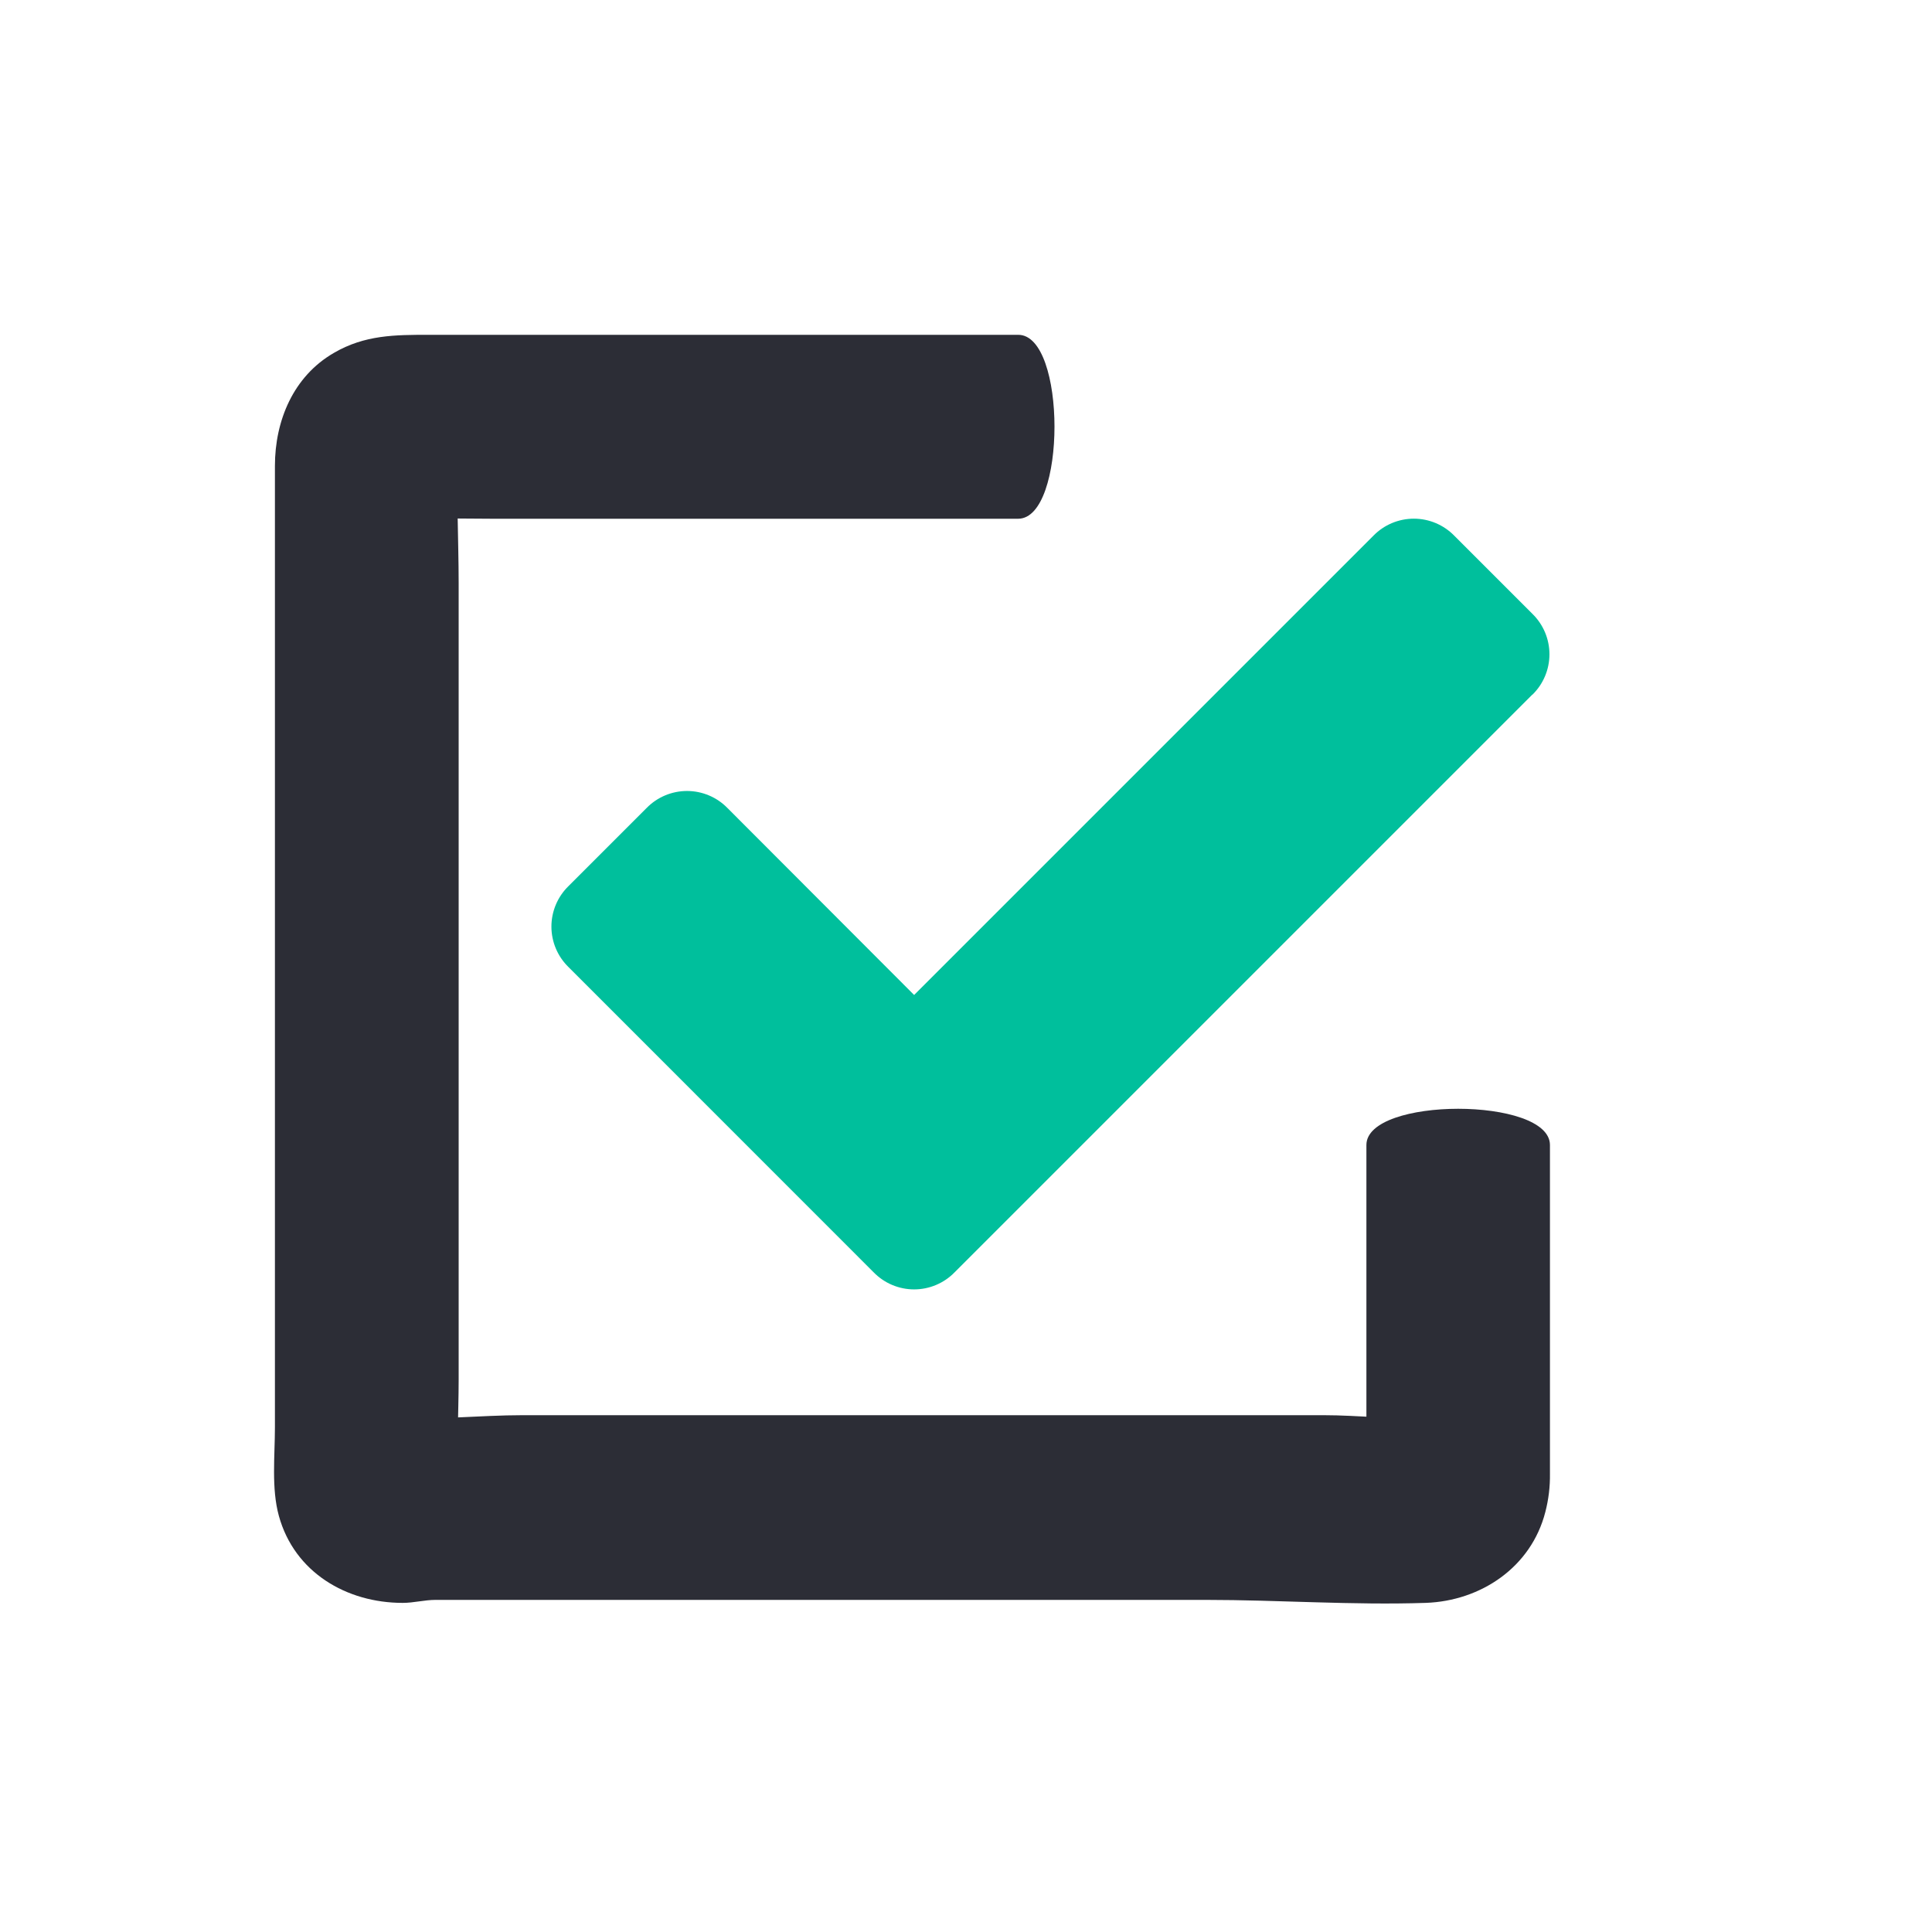
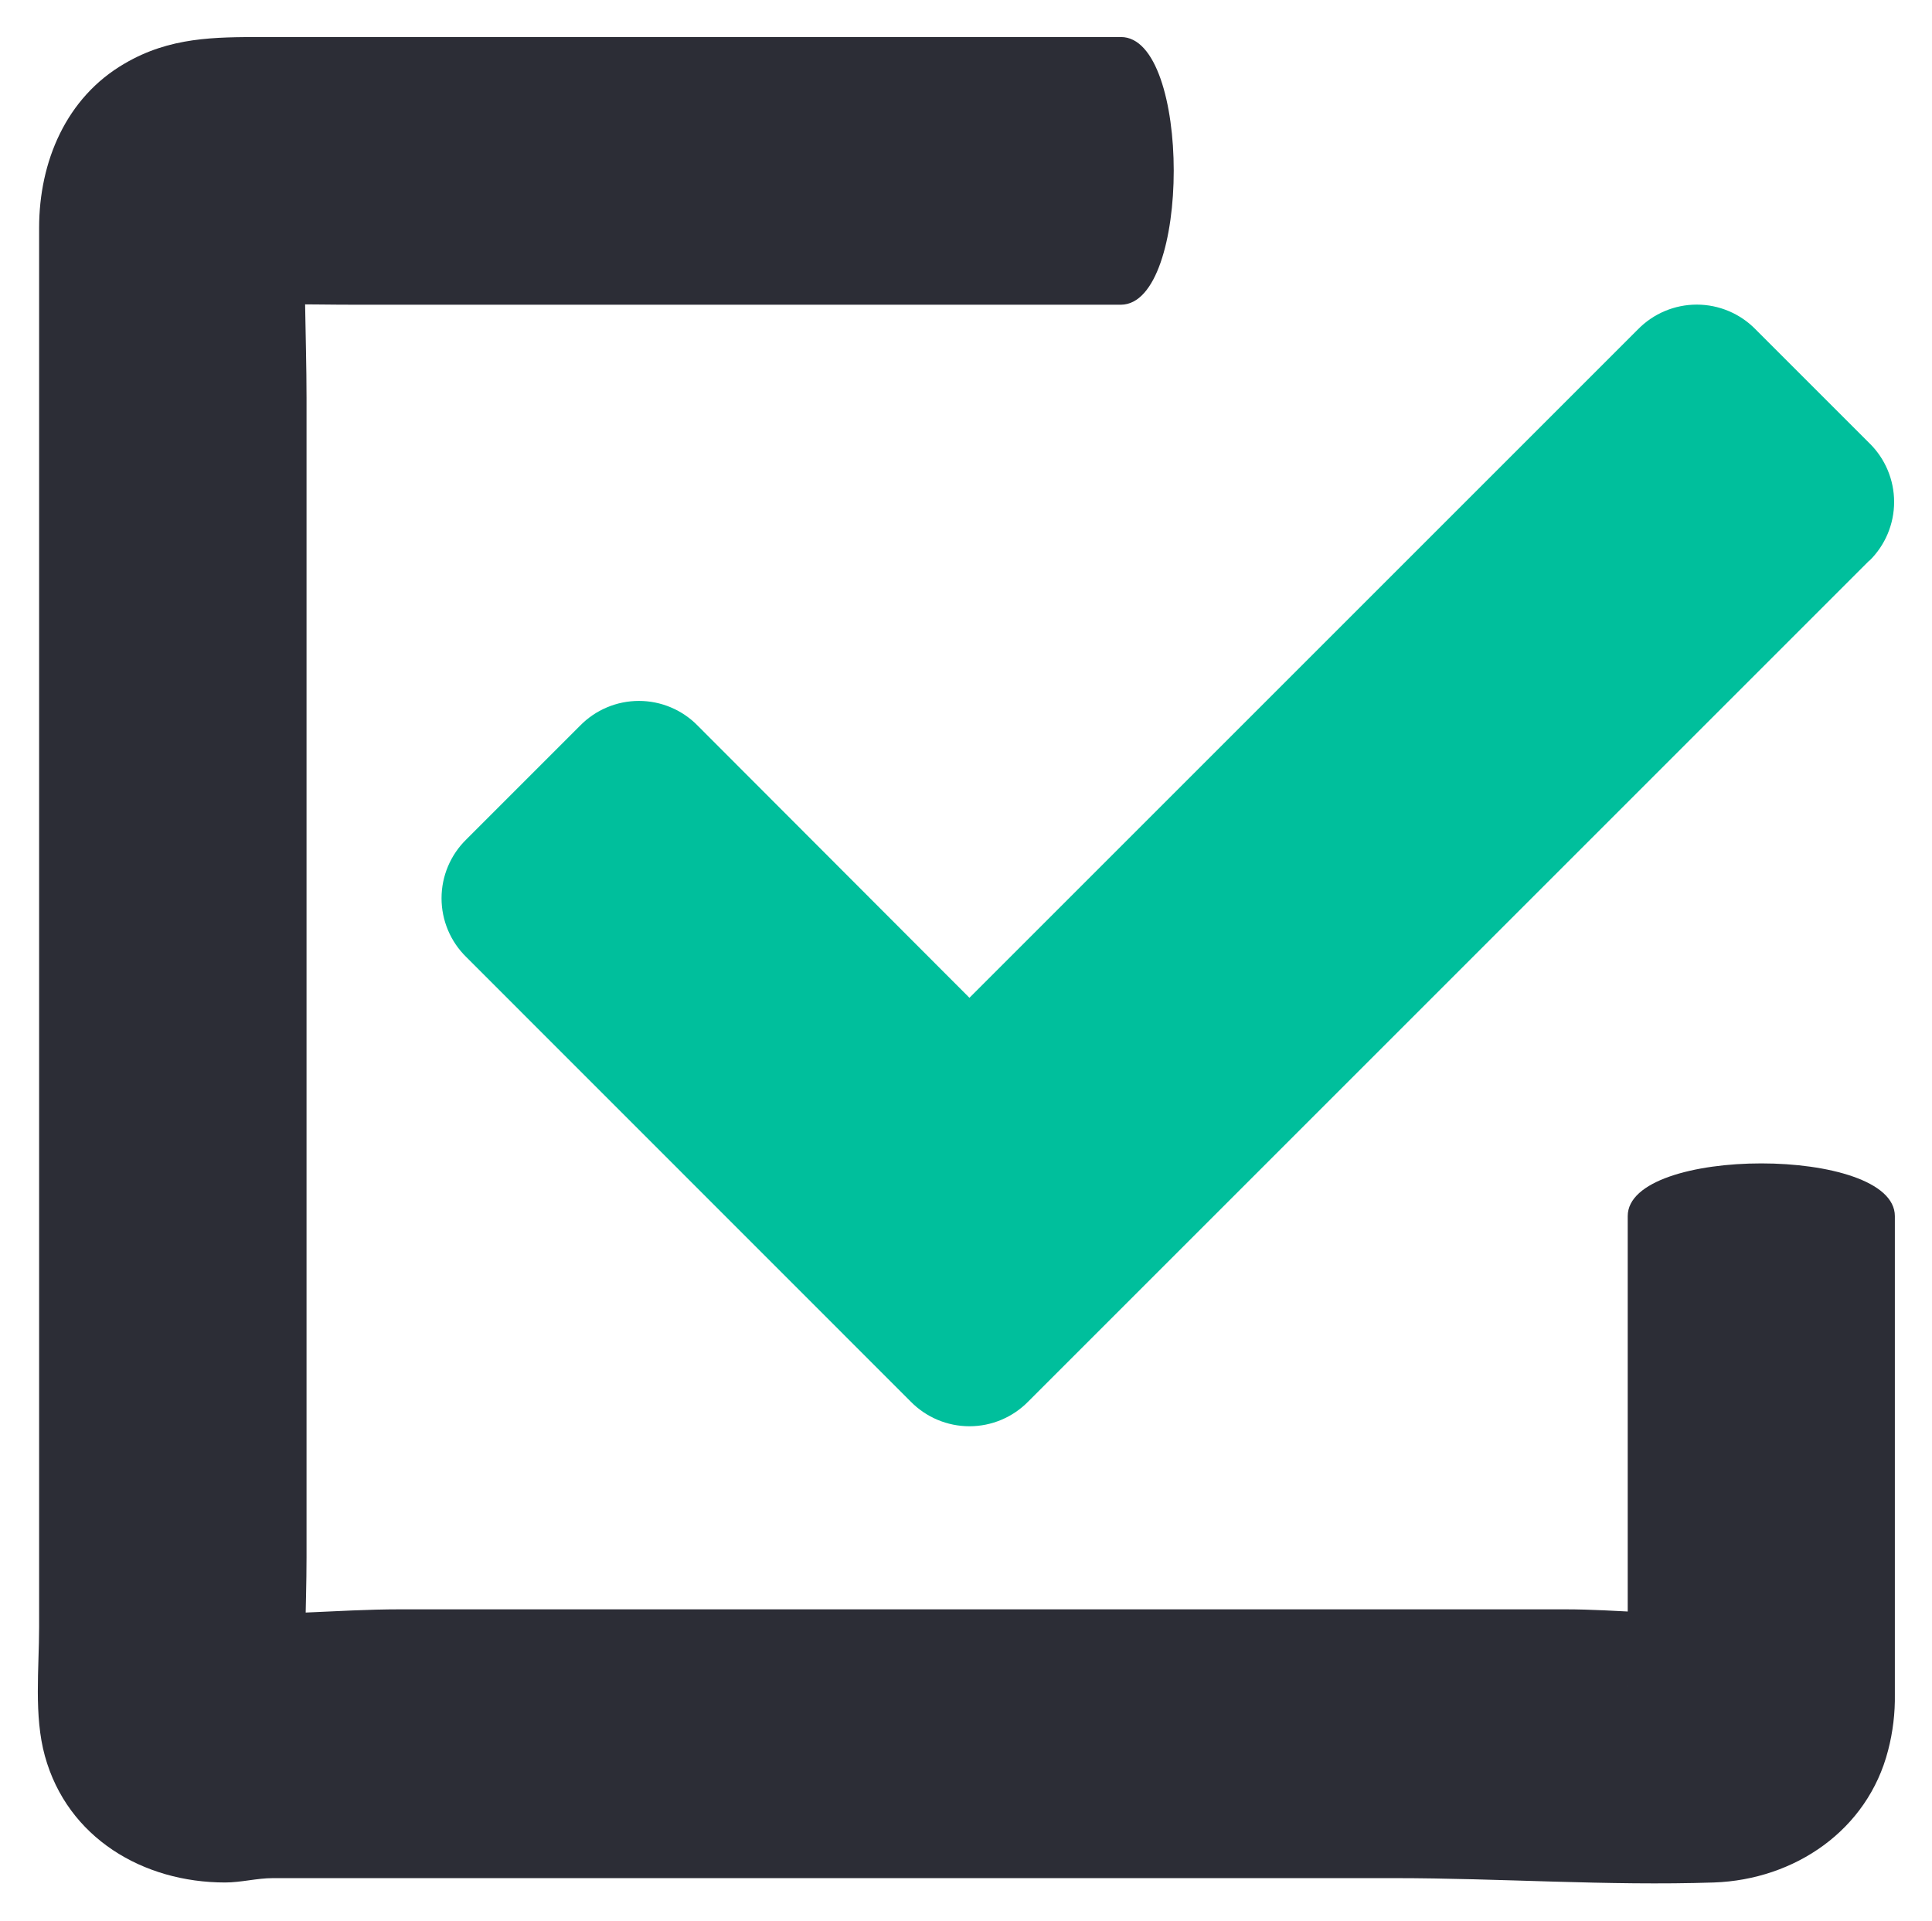
- <svg xmlns="http://www.w3.org/2000/svg" viewBox="0 0 200 200" role="img" aria-label="Manifestly">
+ <svg xmlns="http://www.w3.org/2000/svg" viewBox="25.678 32.025 137.414 136.633" role="img" aria-label="Manifestly">
  <path fill="#2C2D36" d="M105.41,34.66h-61c-3.49,0-6.65,0-9.86,1.88-4.18,2.42-6.09,7-6.09,11.69v99.53c0,2.94-.38,6.31.41,9.17,1.61,5.84,7,9,12.82,9,1.14,0,2.26-.31,3.4-.31h79.74c7.57,0,15.19.56,22.75.31,5.74-.2,10.93-3.71,12.39-9.4a14.89,14.89,0,0,0,.48-4v-34c0-5-19-5-19,0v30.78c0,1.51,0,3-.14,4.54.11-.85.17-1.69.28-2.54a3.21,3.21,0,0,1-.25.81c.32-.76.63-1.52.95-2.28-.45.84-.19.53.8-.92q2.18-1.49.92-.81l2.28-1a3.15,3.15,0,0,1-.81.22c.85-.11,1.69-.49,2.54-.6-3.63.25-7.35-.23-11-.23H54.1c-4.46,0-9,.54-13.48.23.85.11,1.69.36,2.54.47a3,3,0,0,1-.81-.16c.76.32,1.52.67,2.28,1-.84-.45-.53-.16.92.83,1,1.45,1.26,1.77.81.93l1,2.28a3.13,3.13,0,0,1-.22-.8l.34,2.54c-.25-3.65,0-7.37,0-11V60.32c0-4.41-.27-8.91,0-13.31l-.34,2.54a3.15,3.15,0,0,1,.22-.81l-1,2.28q.68-1.26-.81.92-2.18,1.49-.92.81l-2.28,1a3.15,3.15,0,0,1,.81-.22c-.85.11-1.69.16-2.54.27,3.4-.23,6.88-.1,10.29-.1h54.5C110.41,53.66,110.41,34.66,105.41,34.66Z" />
  <path fill="#00BF9C" d="M158.63,71.9,98.82,131.71a5.85,5.85,0,0,1-8.38,0L58.85,100.11a5.85,5.85,0,0,1,0-8.38l8.08-8.08a5.85,5.85,0,0,1,8.38,0L94.63,103l47.54-47.54a5.85,5.85,0,0,1,8.38,0l8.08,8.08a5.85,5.85,0,0,1,0,8.38Z" />
</svg>
